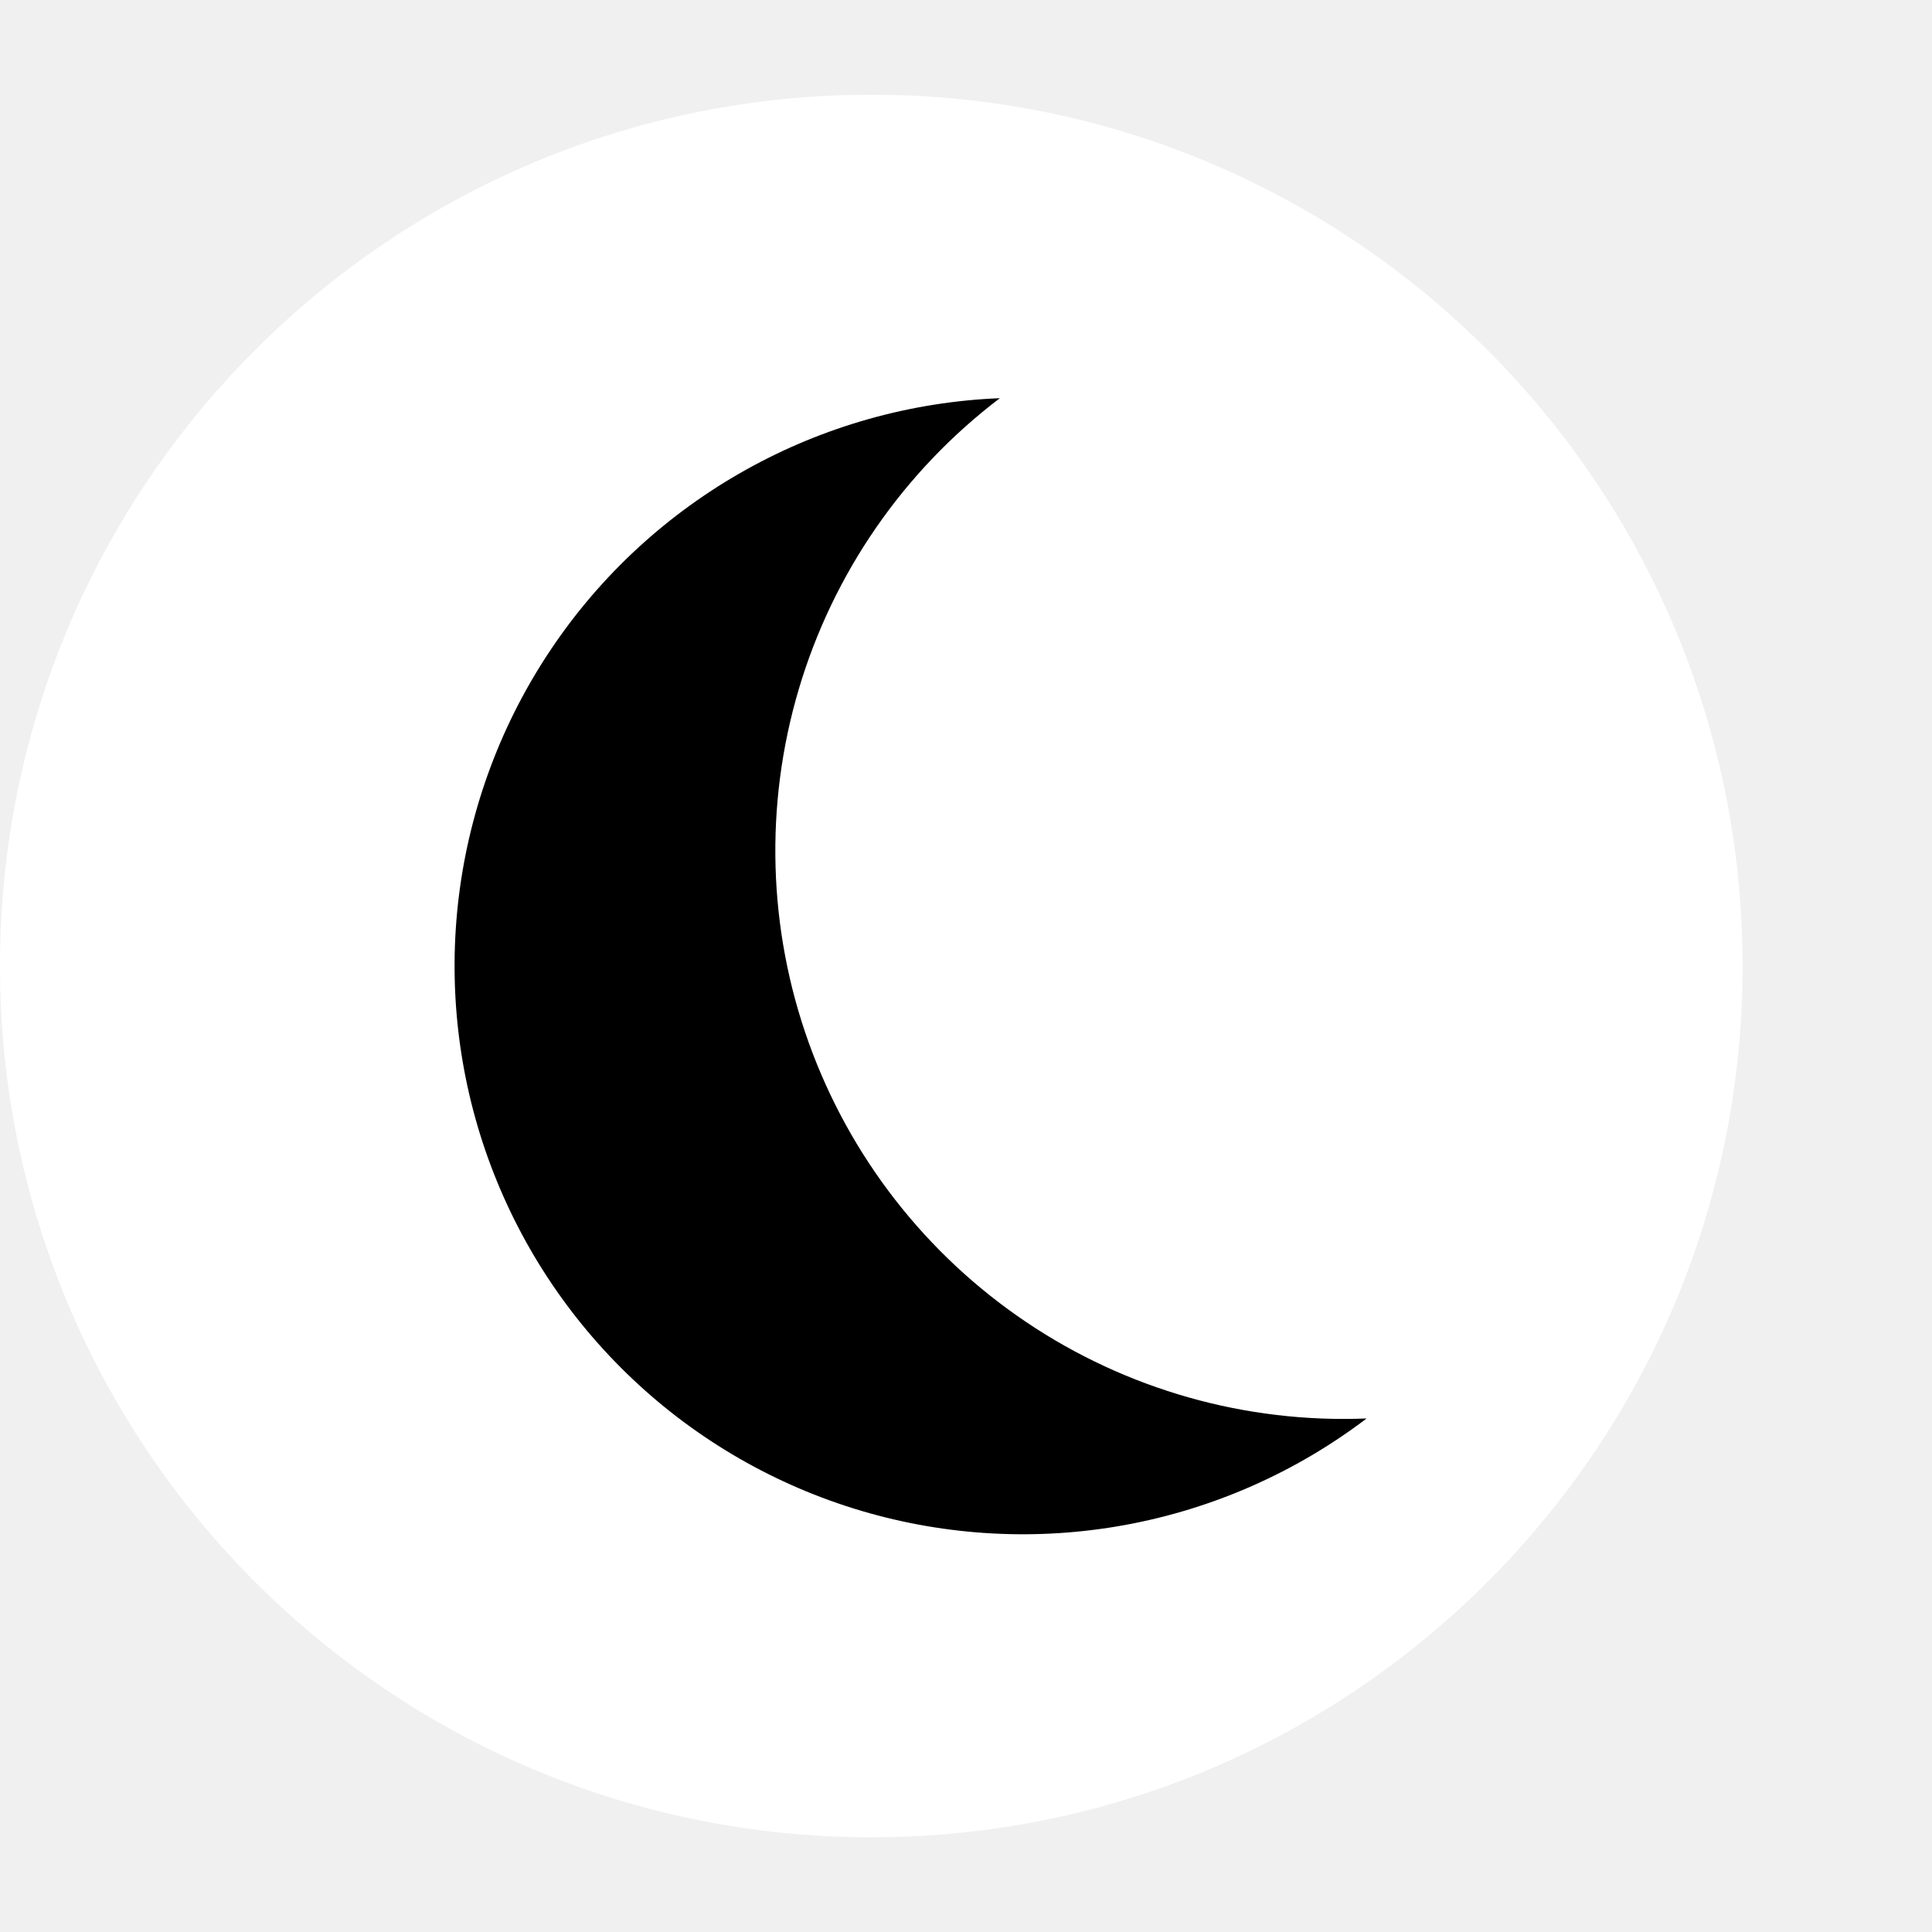
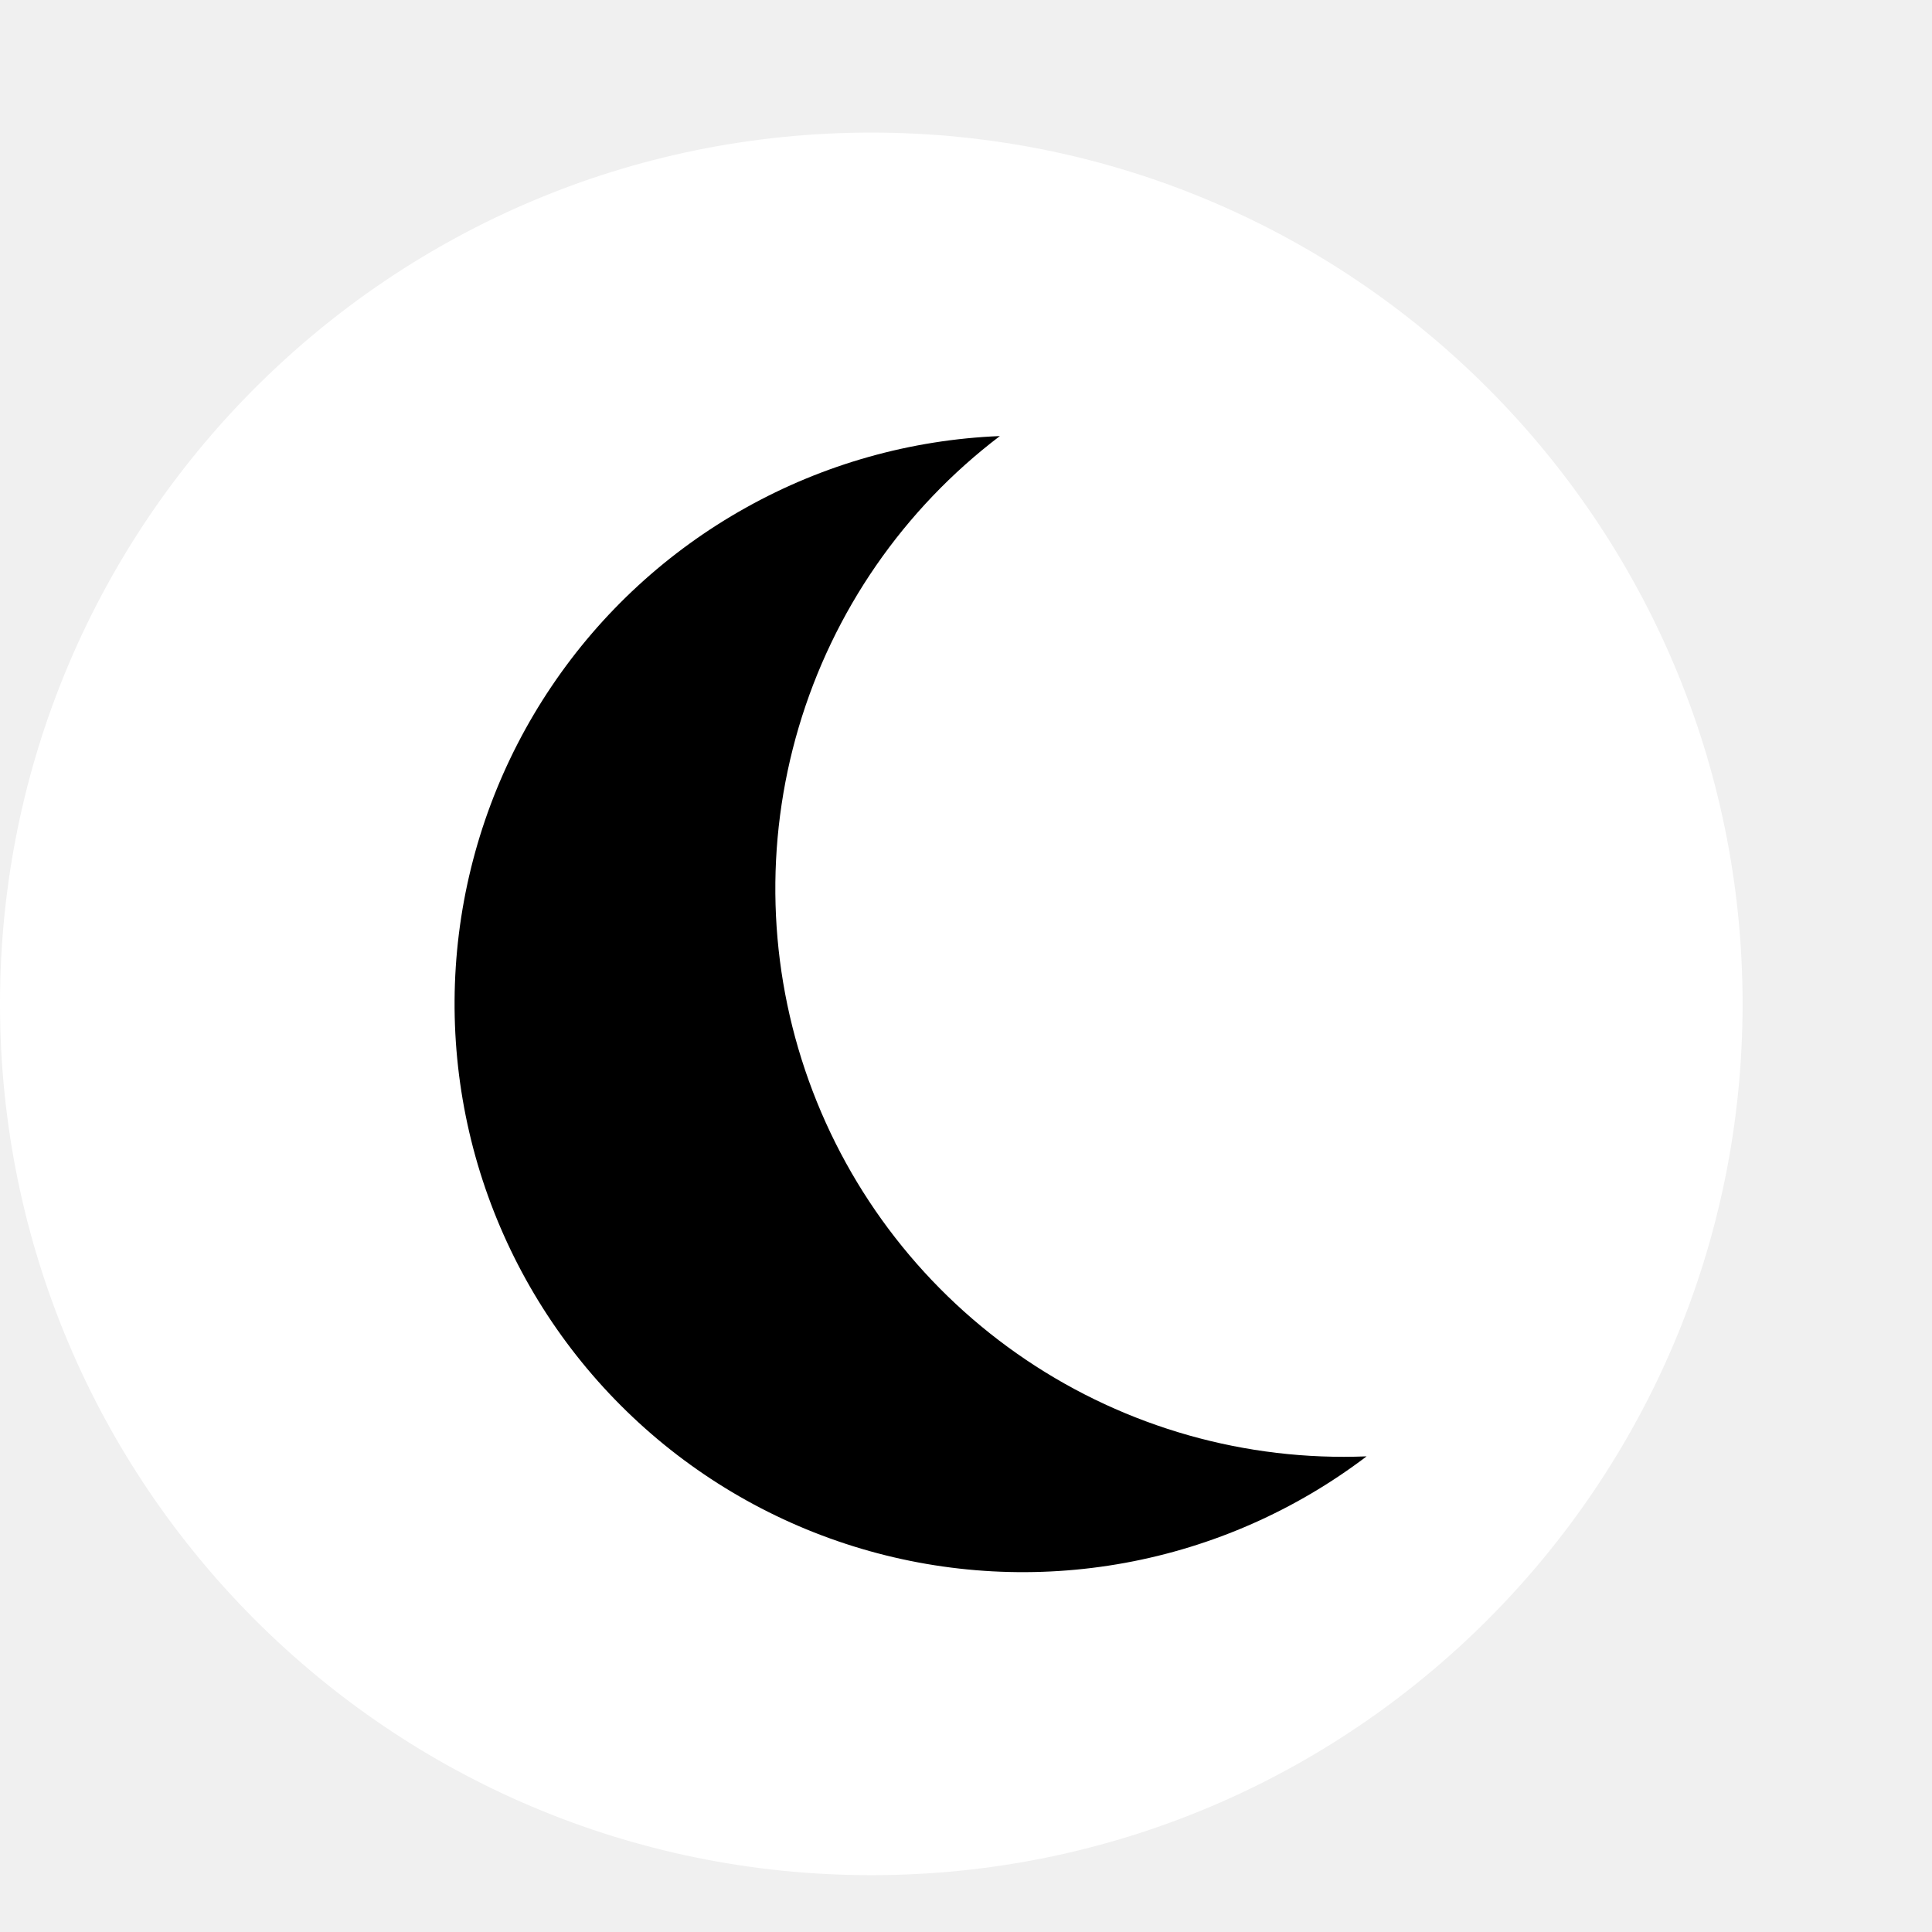
- <svg xmlns="http://www.w3.org/2000/svg" width="46" height="46" viewBox="0 0 51 48" fill="none">
+ <svg xmlns="http://www.w3.org/2000/svg" width="46" height="46" viewBox="0 0 51 46" fill="none">
  <circle cx="23" cy="24" r="23" fill="white" />
  <g clip-path="url(#clip0_335_322)">
    <path d="M12.884 29.074C13.681 31.29 14.988 33.288 16.7 34.905C18.412 36.523 20.481 37.714 22.74 38.383C24.998 39.052 27.382 39.18 29.699 38.756C32.015 38.332 34.2 37.369 36.075 35.944C32.885 36.074 29.737 35.182 27.089 33.399C24.441 31.616 22.431 29.035 21.351 26.03C20.271 23.026 20.178 19.756 21.085 16.695C21.992 13.634 23.852 10.942 26.394 9.011C24.041 9.106 21.743 9.754 19.687 10.903C17.63 12.051 15.873 13.667 14.558 15.621C13.242 17.574 12.405 19.81 12.114 22.148C11.824 24.485 12.087 26.858 12.884 29.074Z" fill="black" />
  </g>
  <defs>
    <clipPath id="clip0_335_322">
      <rect width="36" height="36" fill="white" transform="translate(3.97229 13.1498) rotate(-19.7711)" />
    </clipPath>
  </defs>
</svg>
